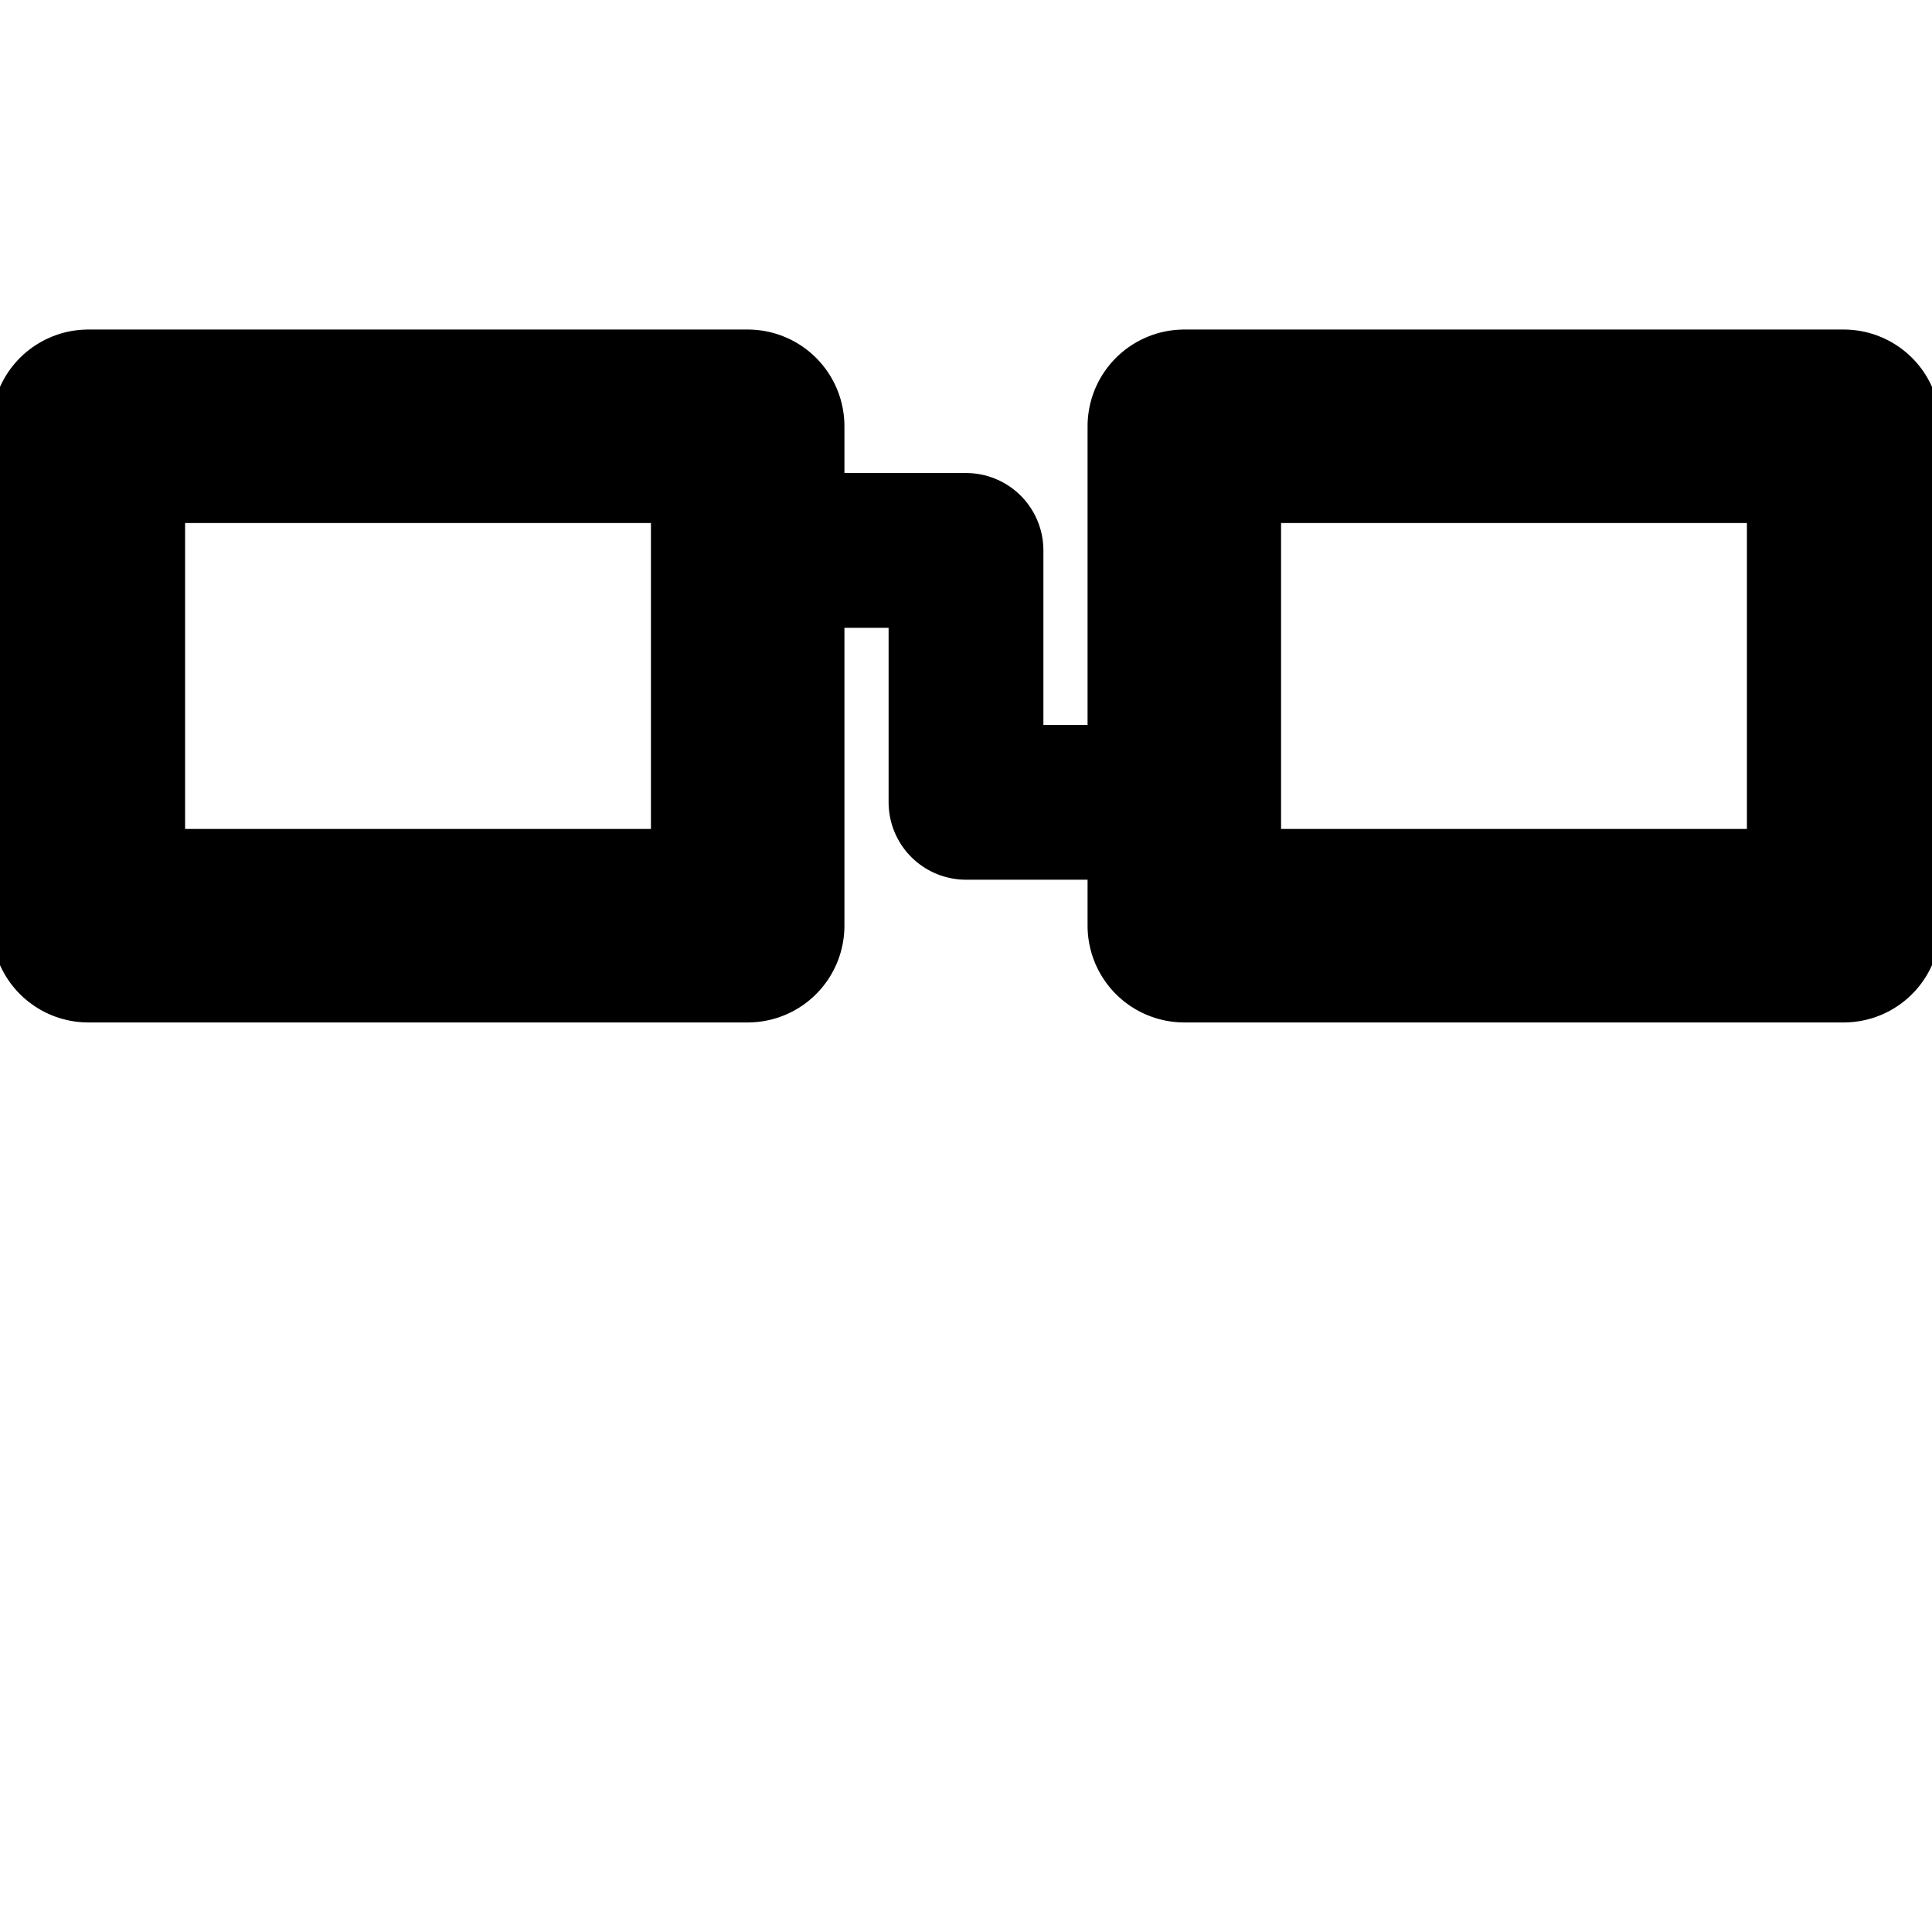
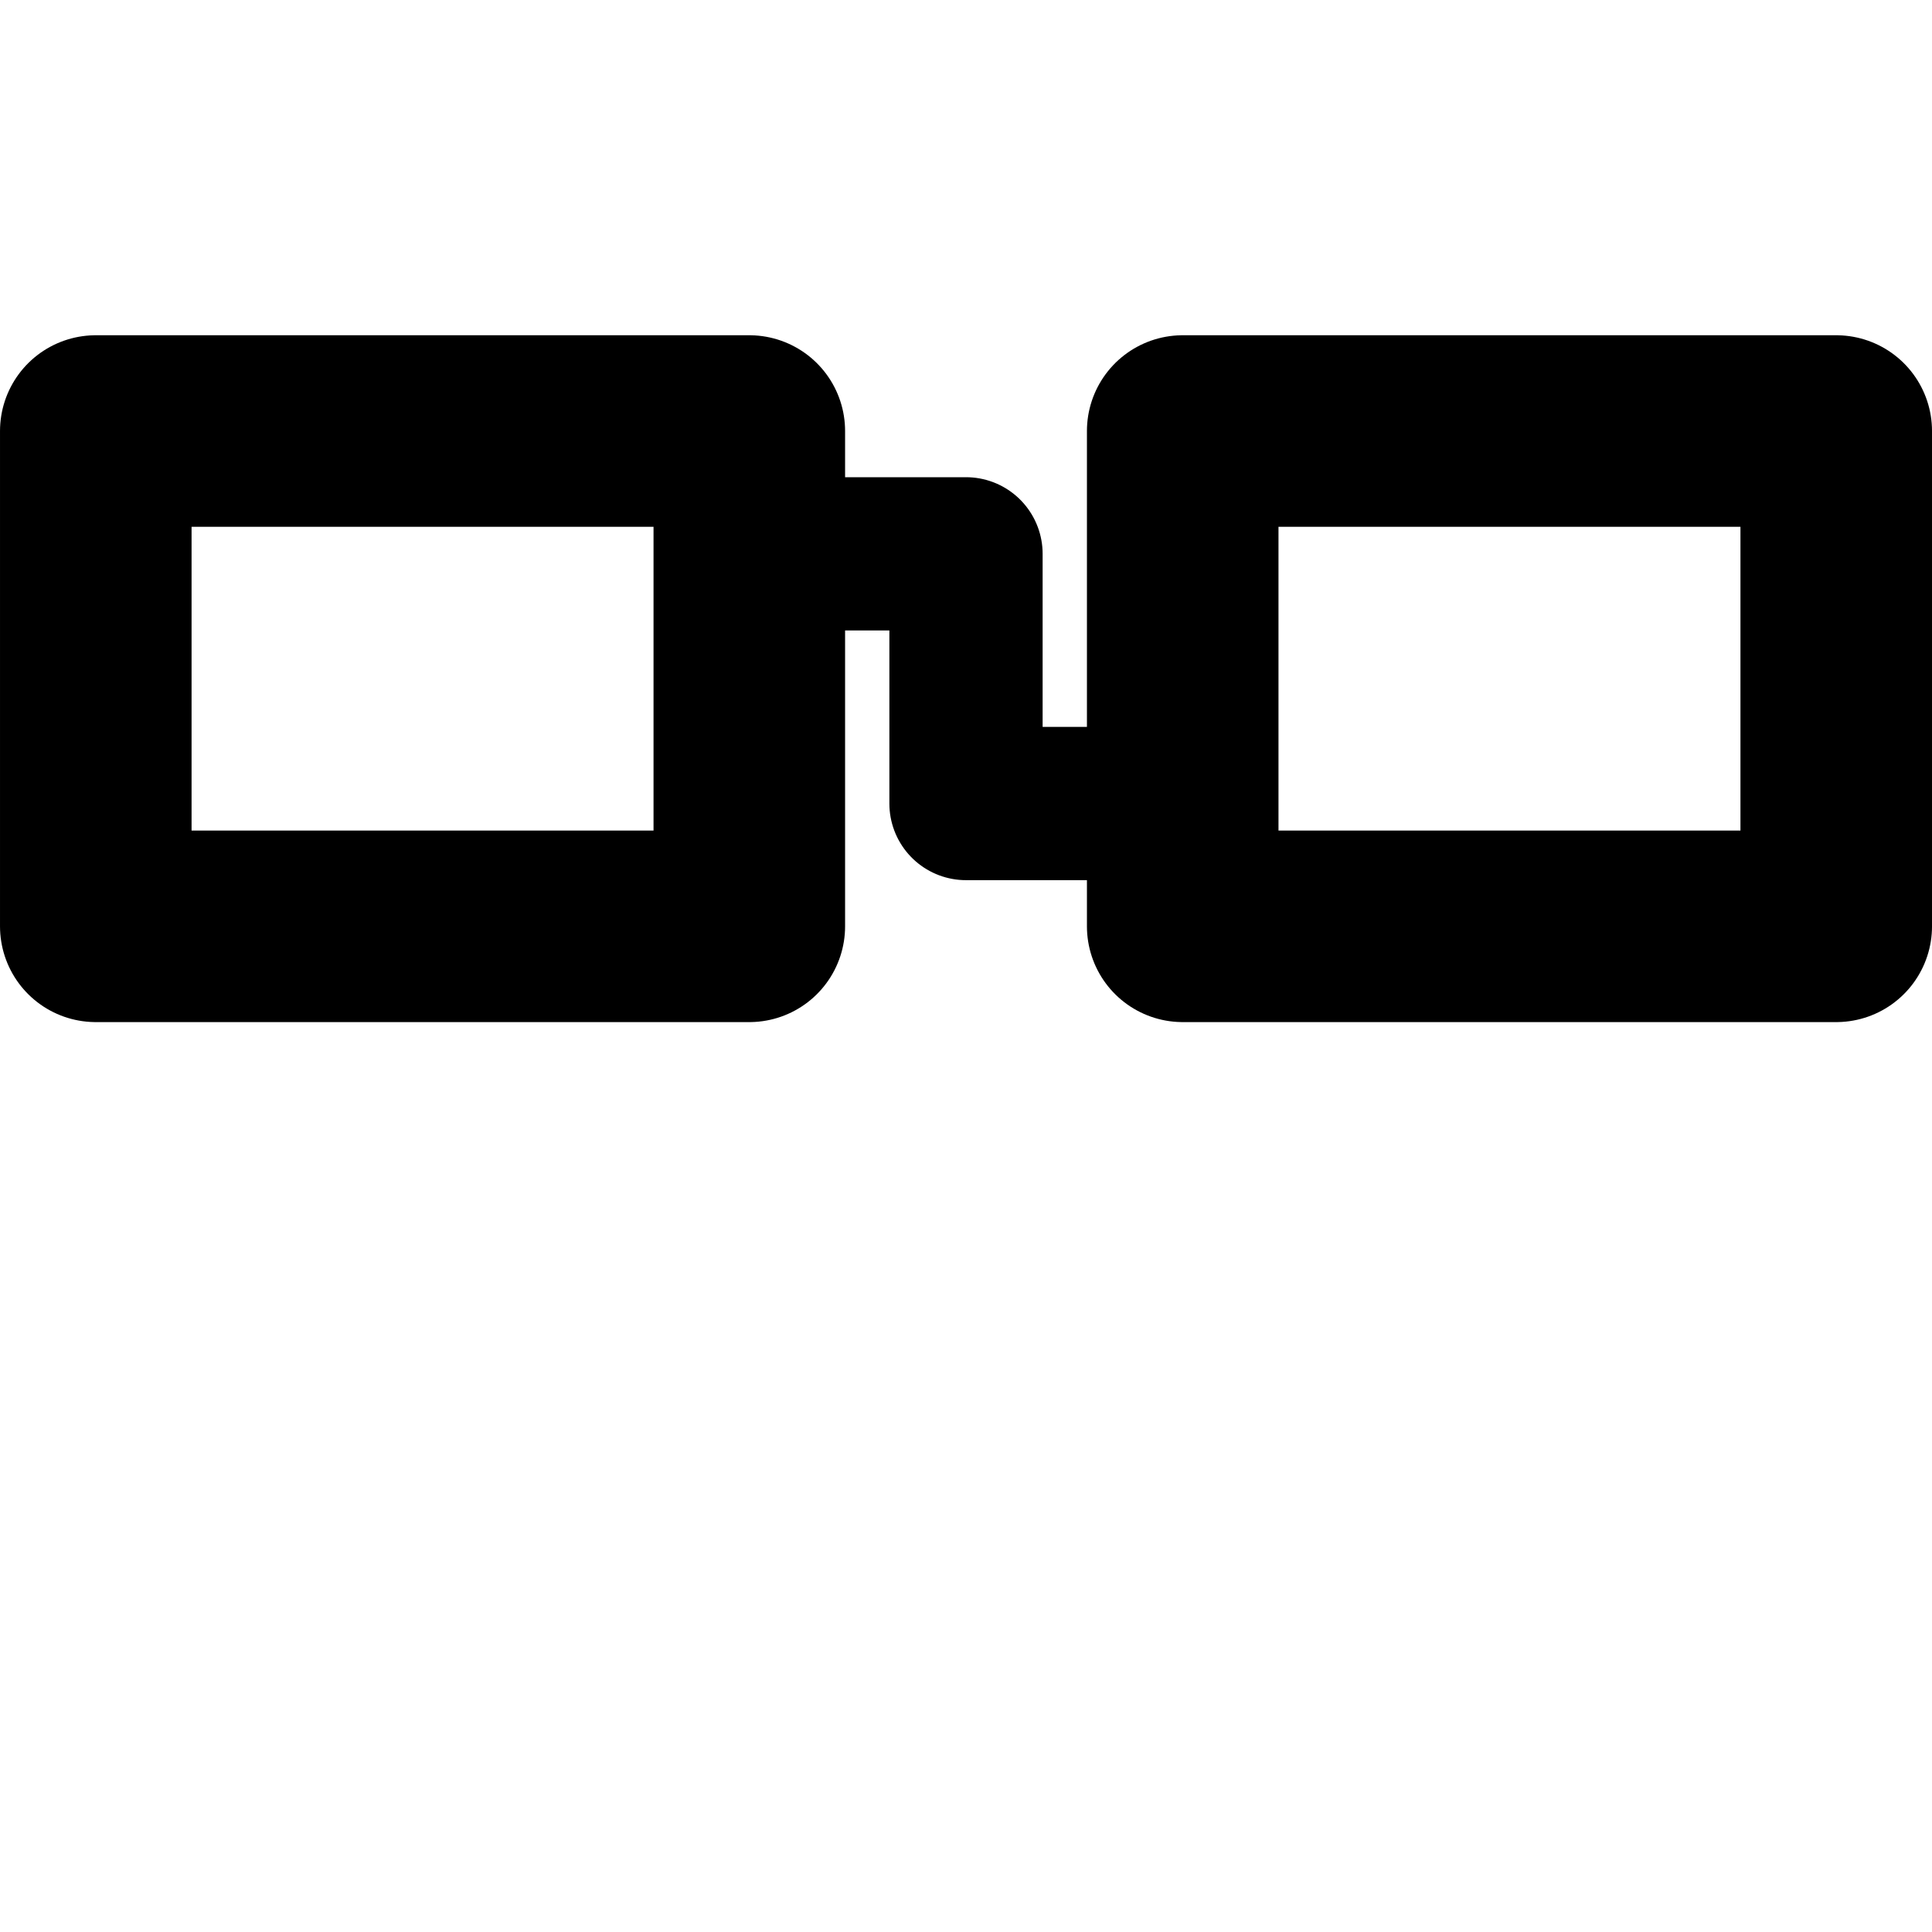
- <svg xmlns="http://www.w3.org/2000/svg" height="10" viewBox="0 0 2.646 2.646" width="10">
-   <g fill="none" transform="translate(0 -294.3542)">
-     <path d="m0 294.354h2.646v2.646h-2.646z" />
+ <svg xmlns="http://www.w3.org/2000/svg" height="100" viewBox="0 0 100 100" width="100">
+   <g fill="none">
+     <path d="m.424.425h99.151v99.151h-99.151z" stroke-width="37.475" />
    <g stroke="#000" stroke-linecap="round" stroke-linejoin="round">
-       <path d="m.121 294.938h.903v.684h-.903z" stroke-width=".265" />
-       <path d="m1.622 294.938h.903v.684h-.903z" stroke-width=".265" />
-       <path d="m1.055 295.108h.268v.345h.268" stroke-width=".212" />
+       <path d="m4.958 22.31h33.826v25.636h-33.826z" stroke-width="9.915" />
+       <path d="m61.217 22.31h33.826v25.636h-33.826z" stroke-width="9.915" />
+       <path d="m39.954 28.666h10.046v12.925h10.046" stroke-width="7.932" />
    </g>
  </g>
</svg>
